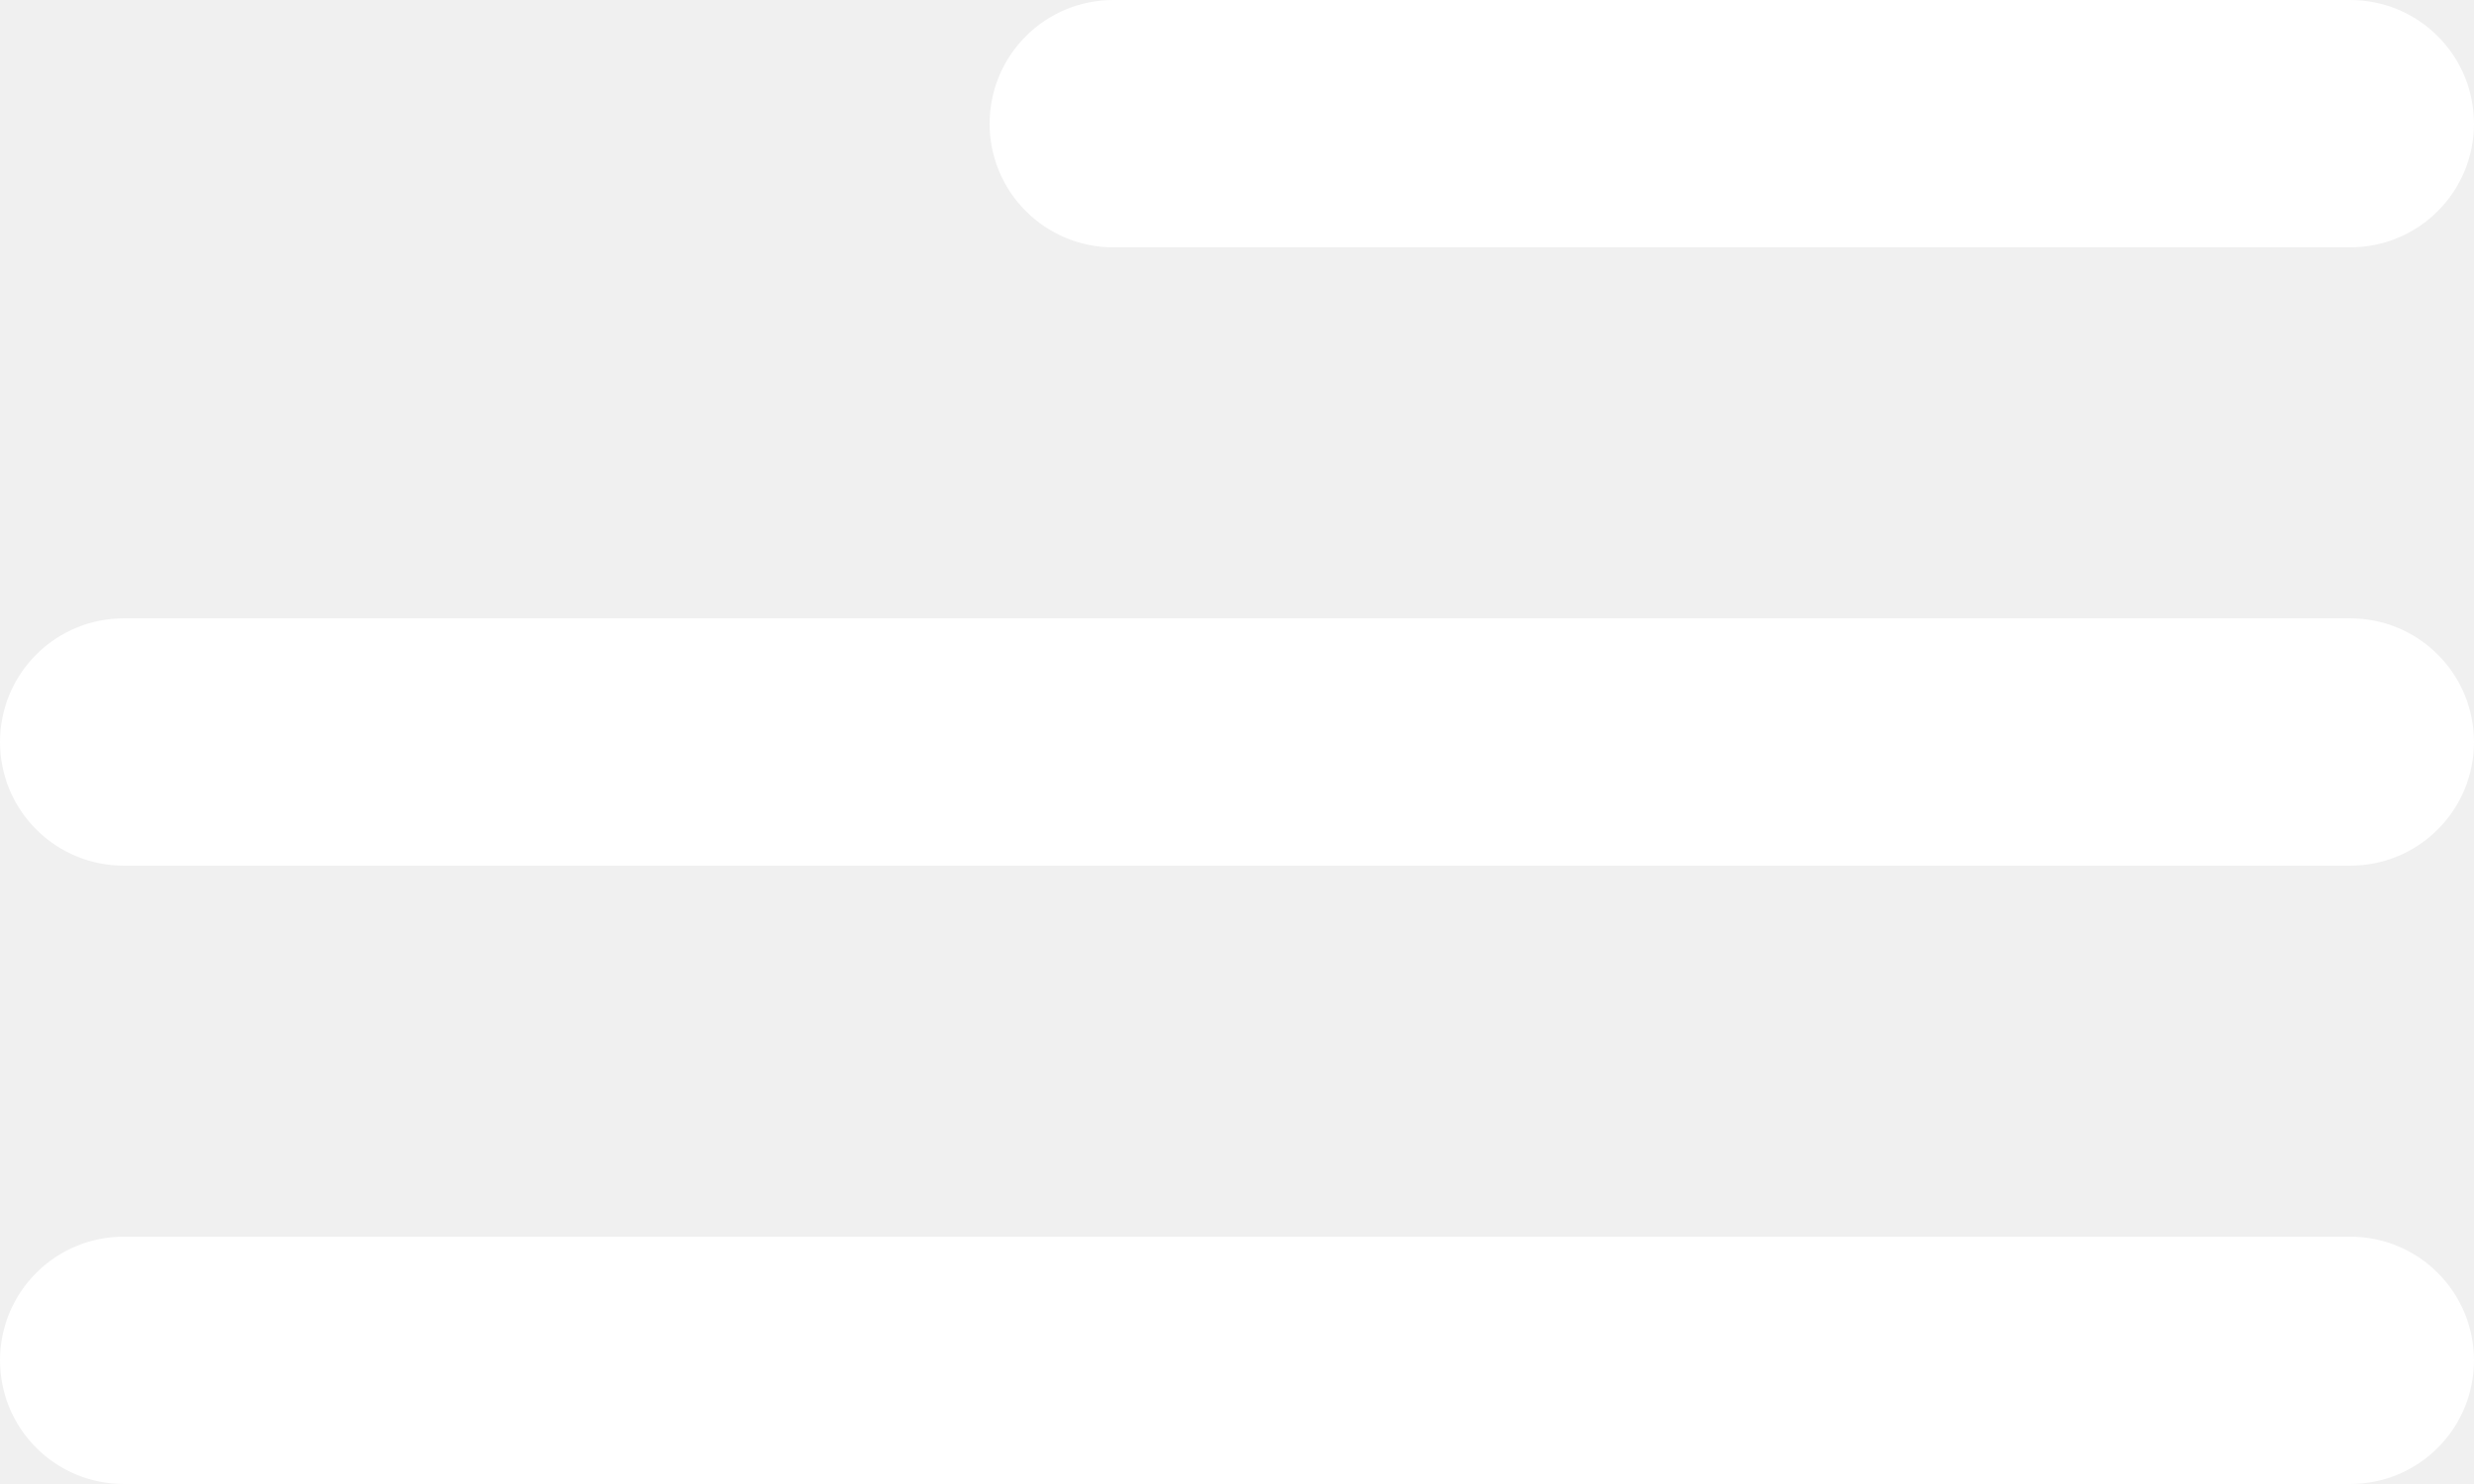
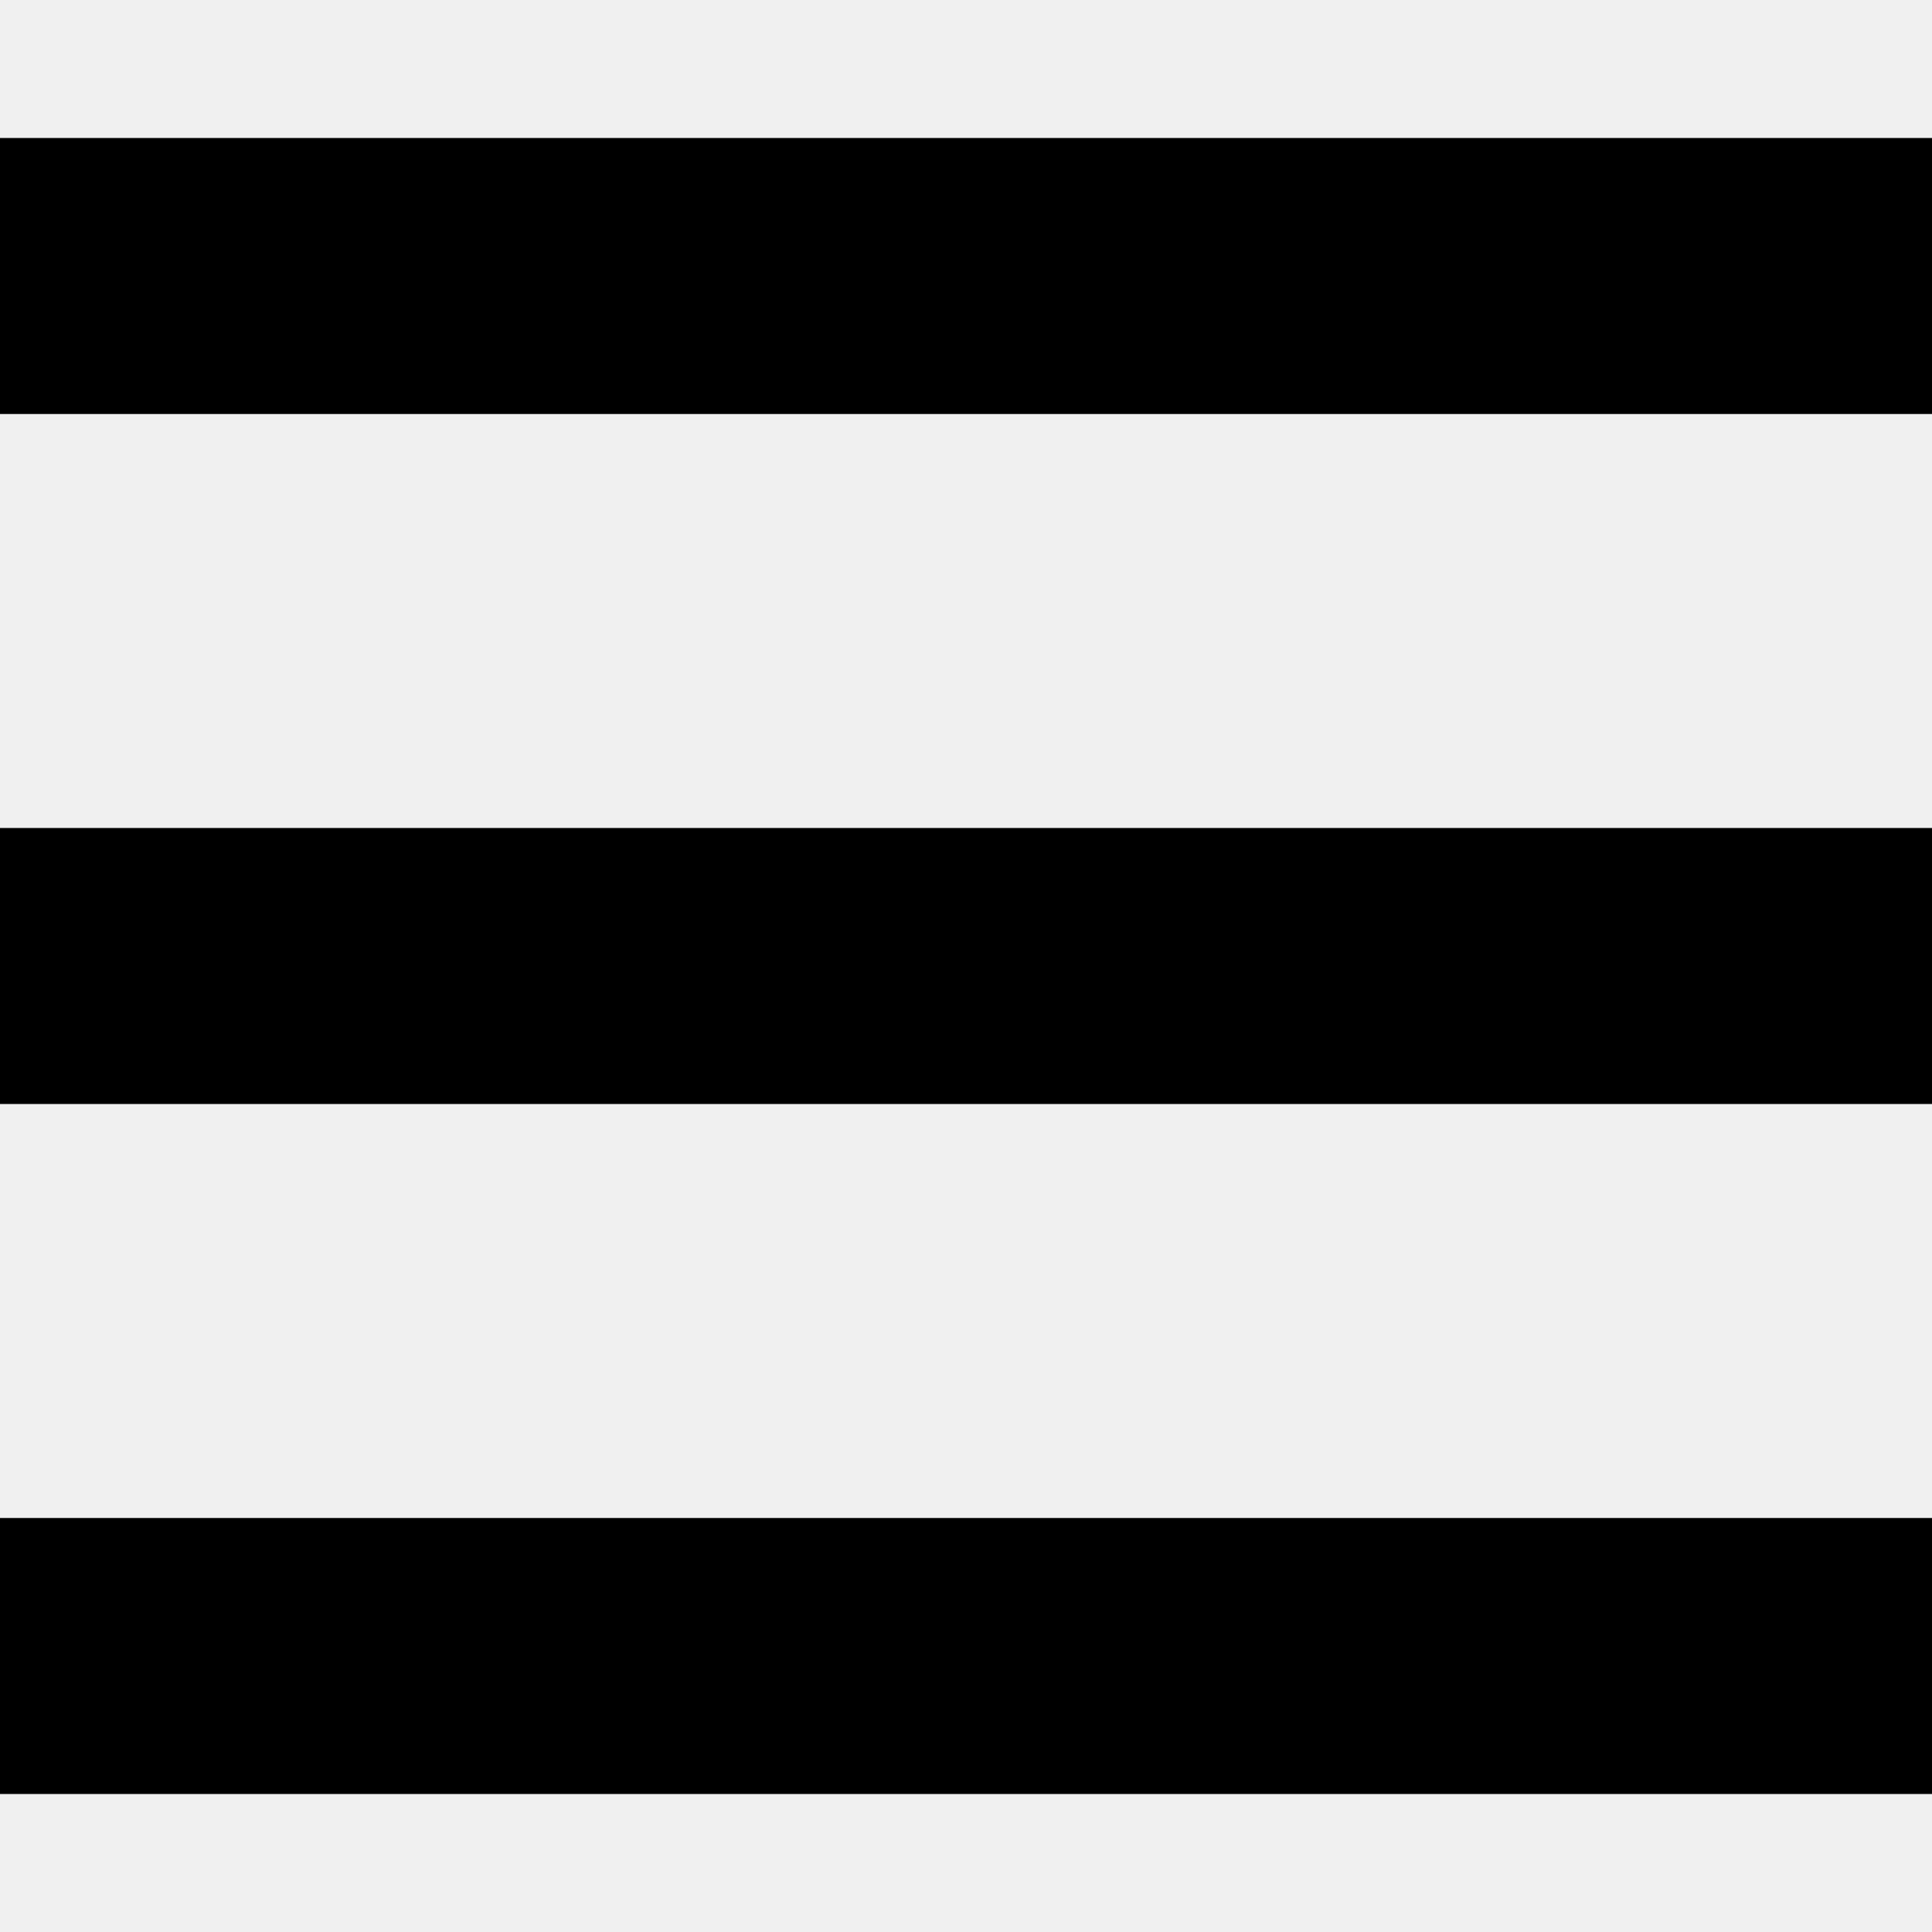
- <svg xmlns="http://www.w3.org/2000/svg" width="20" height="12" viewBox="0 0 20 12" fill="#FFF">
-   <path d="M9 2L19 2C19.265 2 19.52 1.895 19.707 1.707C19.895 1.52 20 1.265 20 1C20 0.735 19.895 0.48 19.707 0.293C19.52 0.105 19.265 0 19 0L9 0C8.735 0 8.48 0.105 8.293 0.293C8.105 0.48 8 0.735 8 1C8 1.265 8.105 1.52 8.293 1.707C8.48 1.895 8.735 2 9 2ZM19 10L1 10C0.735 10 0.48 10.105 0.293 10.293C0.105 10.48 0 10.735 0 11C0 11.265 0.105 11.52 0.293 11.707C0.48 11.895 0.735 12 1 12L19 12C19.265 12 19.52 11.895 19.707 11.707C19.895 11.52 20 11.265 20 11C20 10.735 19.895 10.48 19.707 10.293C19.52 10.105 19.265 10 19 10V10ZM1 7L19 7C19.265 7 19.52 6.895 19.707 6.707C19.895 6.52 20 6.265 20 6C20 5.735 19.895 5.48 19.707 5.293C19.52 5.105 19.265 5 19 5L1 5C0.735 5 0.48 5.105 0.293 5.293C0.105 5.48 0 5.735 0 6C0 6.265 0.105 6.52 0.293 6.707C0.48 6.895 0.735 7 1 7Z" fill="#FFFFFF" />
+ <svg xmlns="http://www.w3.org/2000/svg" width="448" height="448" viewBox="0 0 448 448" id="svg2" version="1.1">
+   <defs id="defs4" />
+   <g id="layer1" transform="translate(0,-604.3622)">
+     <path id="rect4138" style="fill-opacity:1;stroke:none" d="m 0,636.362 448,0 0,64 -448,0 z m 0,160 448,0 0,64 -448,0 z m 0,160 448,0 0,64 -448,0 z" />
+   </g>
</svg>
